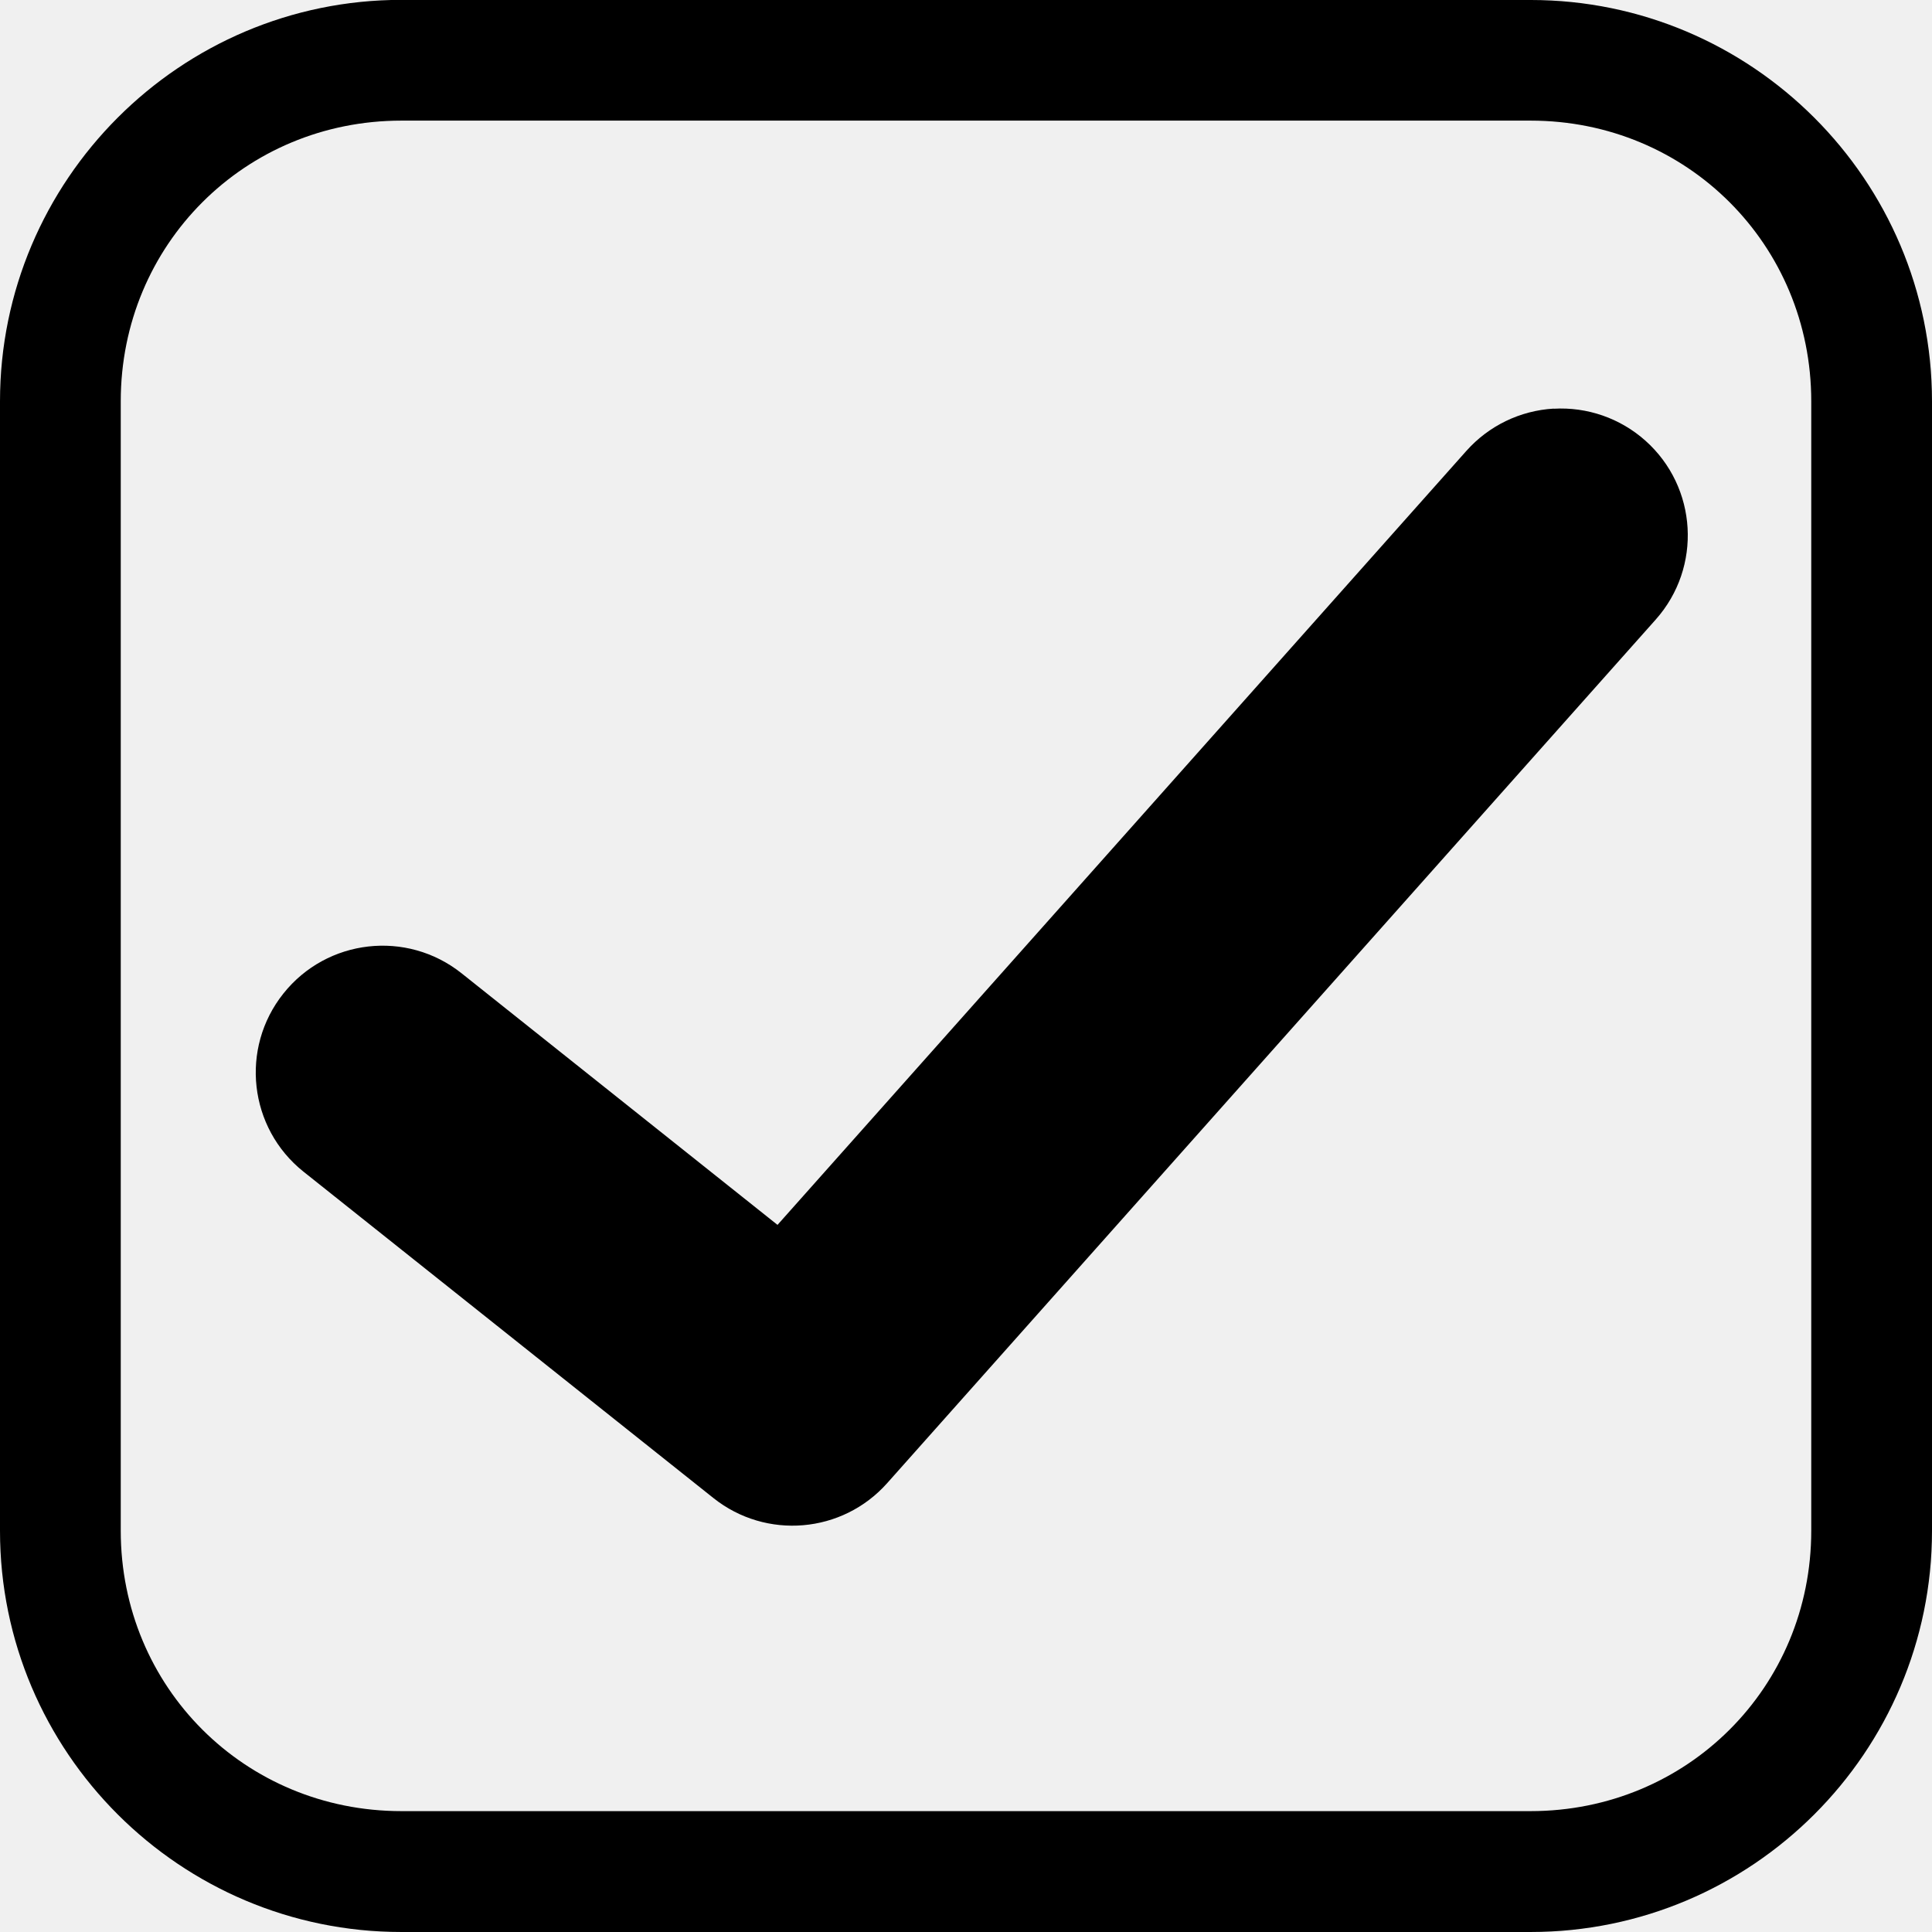
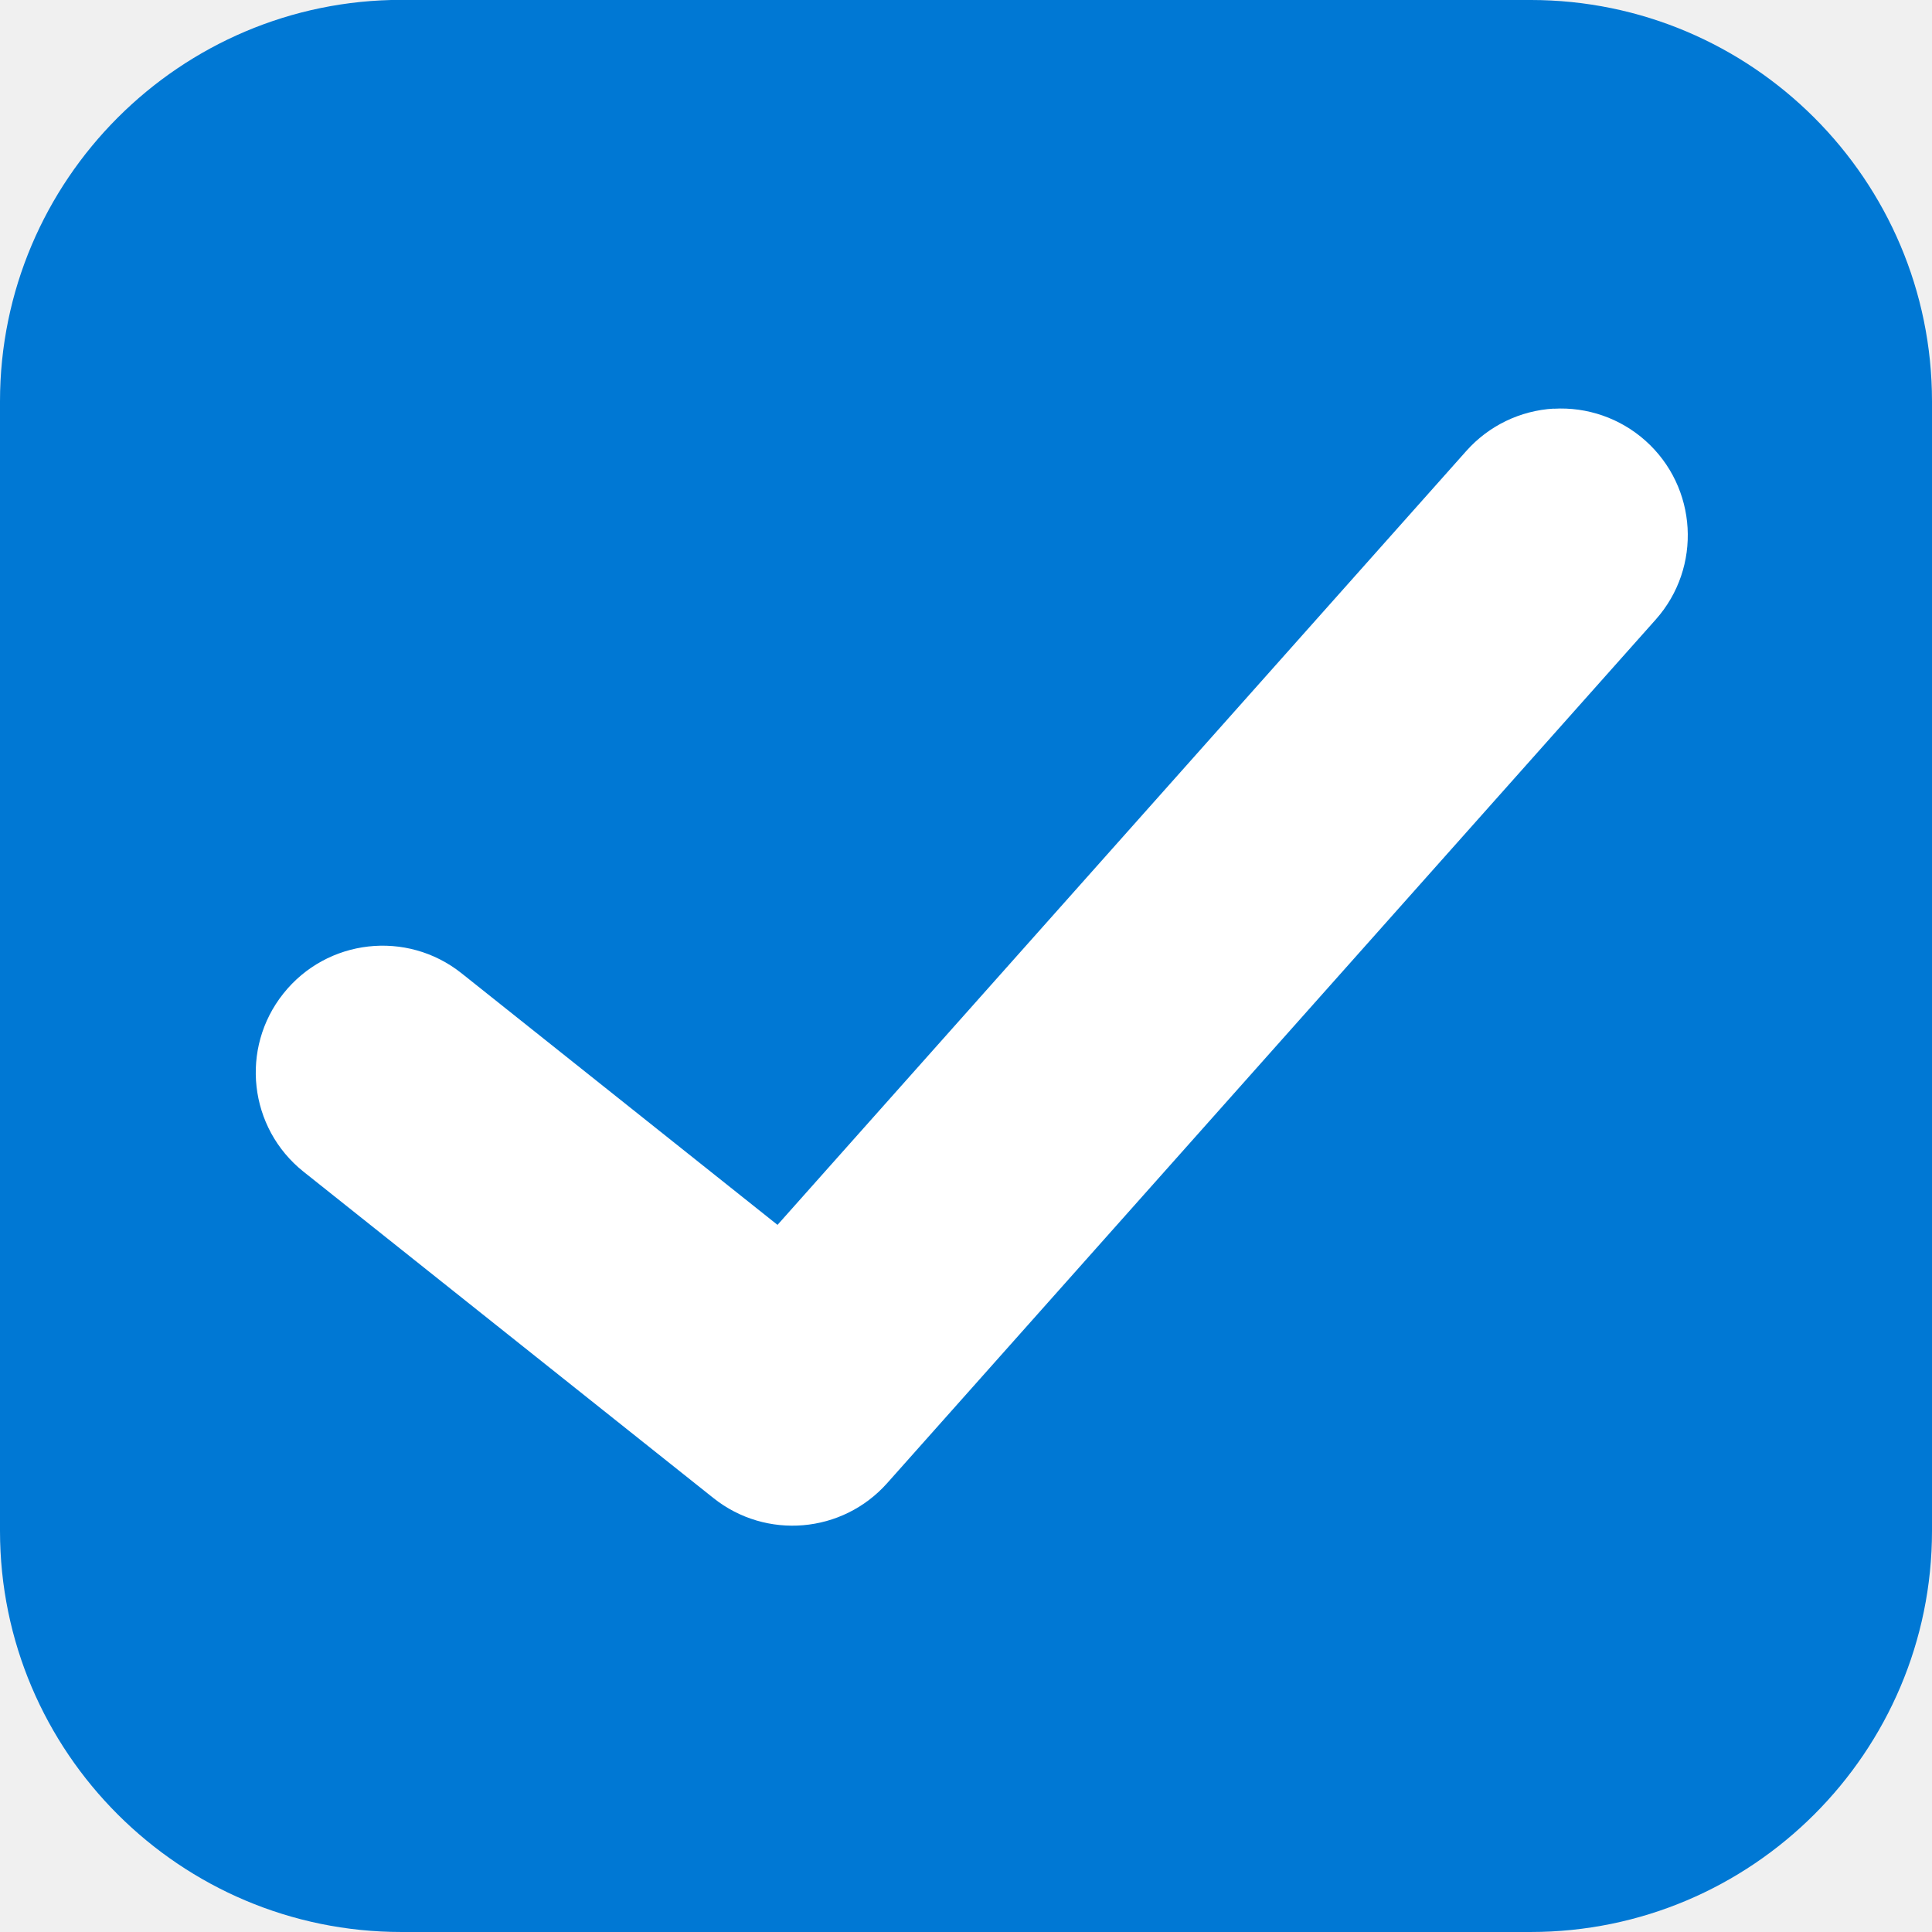
<svg xmlns="http://www.w3.org/2000/svg" width="16" height="16" viewBox="0 0 16 16" id="svg2" version="1.1">
  <defs id="defs4" />
  <g id="layer1" transform="translate(0,-1036.362)">
-     <path style="color:#000000;fill:#000000;fill-rule:evenodd;-inkscape-stroke:none" d="M 3.324,1036.361 C 1.492,1036.361 0,1037.853 0,1039.686 v 9.354 c 0,1.833 1.492,3.322 3.324,3.322 h 9.352 c 1.833,0 3.324,-1.49 3.324,-3.322 v -9.354 c 0,-1.833 -1.492,-3.324 -3.324,-3.324 z m 0,1 h 9.352 c 1.296,0 2.324,1.028 2.324,2.324 v 9.354 c 0,1.296 -1.028,2.322 -2.324,2.322 H 3.324 C 2.028,1051.361 1,1050.335 1,1049.039 v -9.354 c 0,-1.296 1.028,-2.324 2.324,-2.324 z" id="rect3338" />
-     <path style="color:#000000;fill:#000000;fill-rule:evenodd;stroke-linecap:round;stroke-linejoin:round;-inkscape-stroke:none" d="m 12.867,1039.746 a 1.05,1.05 0 0 0 -0.723,0.35 l -5.705,6.41 -2.617,-2.084 a 1.05,1.05 0 0 0 -1.475,0.168 1.05,1.05 0 0 0 0.166,1.475 l 3.395,2.703 a 1.05,1.05 0 0 0 1.439,-0.123 l 6.365,-7.152 a 1.05,1.05 0 0 0 -0.086,-1.482 1.05,1.05 0 0 0 -0.76,-0.264 z" id="path4148" />
+     <path style="color:#000000;fill:#0078d4;fill-rule:evenodd;-inkscape-stroke:none;fill-opacity:1" d="M 3.324,1036.361 C 1.492,1036.361 0,1037.853 0,1039.686 v 9.354 c 0,1.833 1.492,3.322 3.324,3.322 h 9.352 c 1.833,0 3.324,-1.49 3.324,-3.322 v -9.354 c 0,-1.833 -1.492,-3.324 -3.324,-3.324 z" id="rect3338" />
+     <path style="color:#000000;fill:#ffffff;fill-rule:evenodd;stroke-linecap:round;stroke-linejoin:round;-inkscape-stroke:none" d="m 12.867,1039.746 a 1.05,1.05 0 0 0 -0.723,0.35 l -5.705,6.41 -2.617,-2.084 a 1.05,1.05 0 0 0 -1.475,0.168 1.05,1.05 0 0 0 0.166,1.475 l 3.395,2.703 a 1.05,1.05 0 0 0 1.439,-0.123 l 6.365,-7.152 a 1.05,1.05 0 0 0 -0.086,-1.482 1.05,1.05 0 0 0 -0.76,-0.264 z" id="path4148" />
  </g>
</svg>
